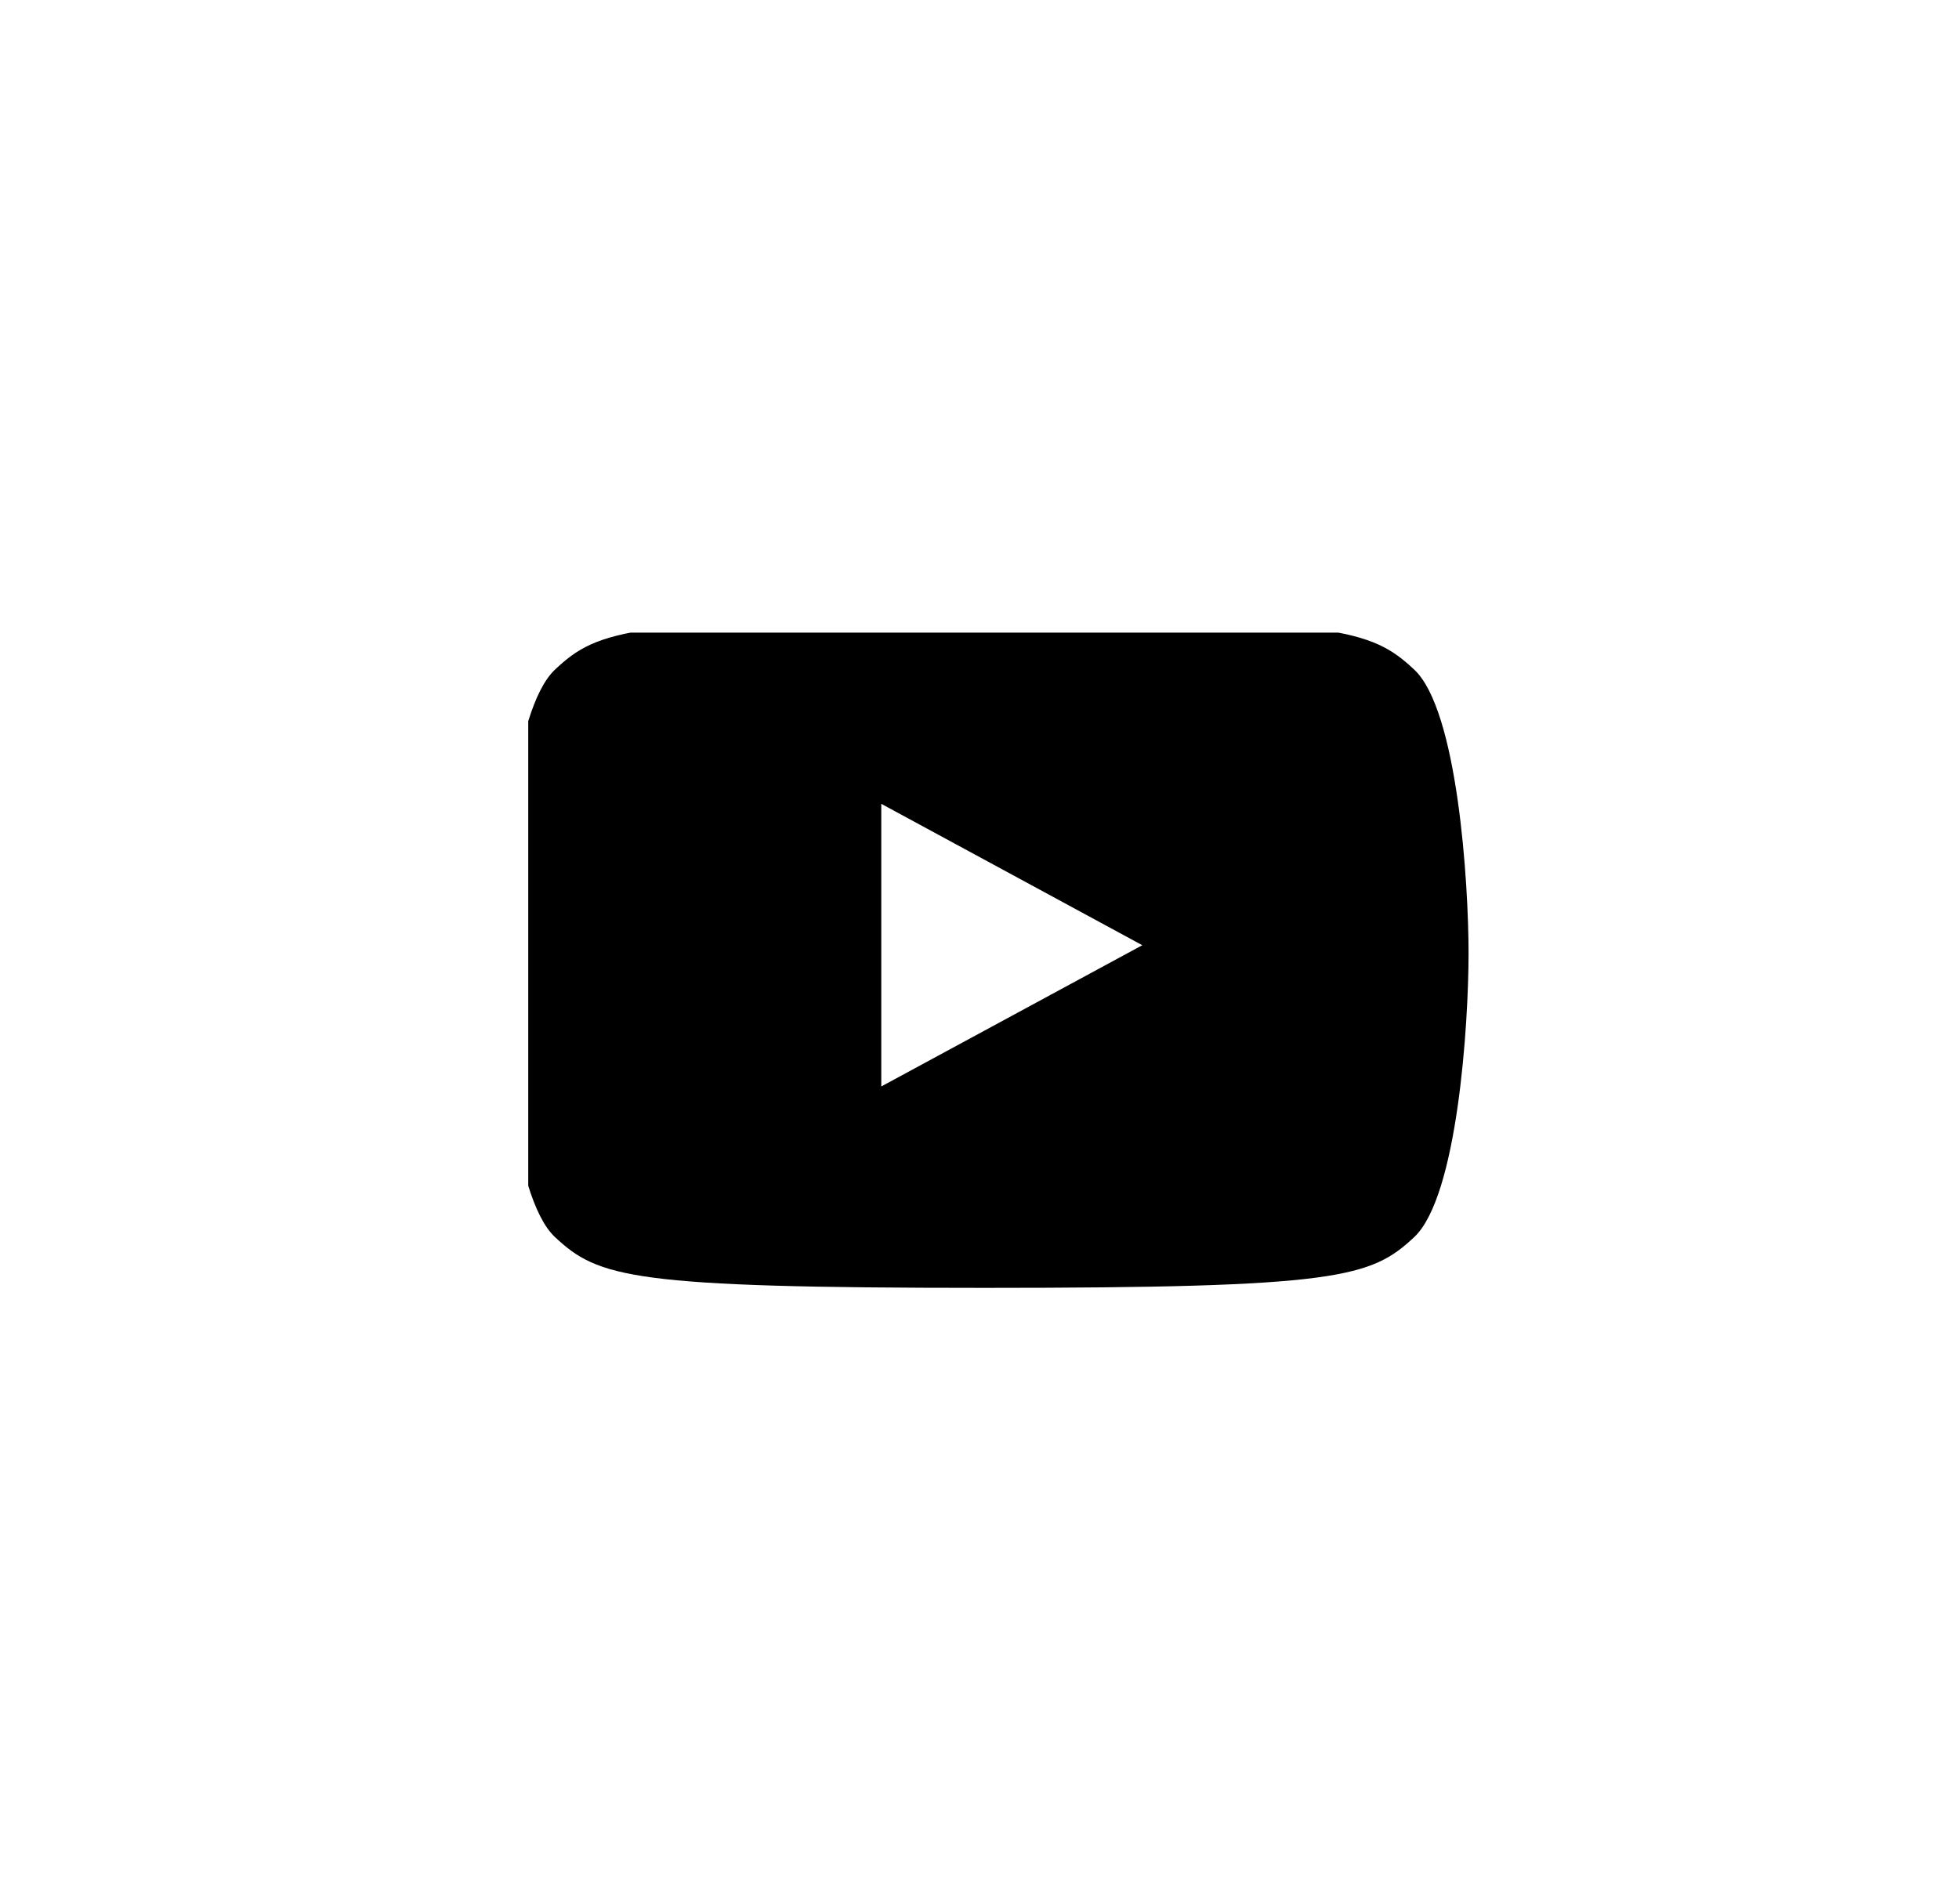
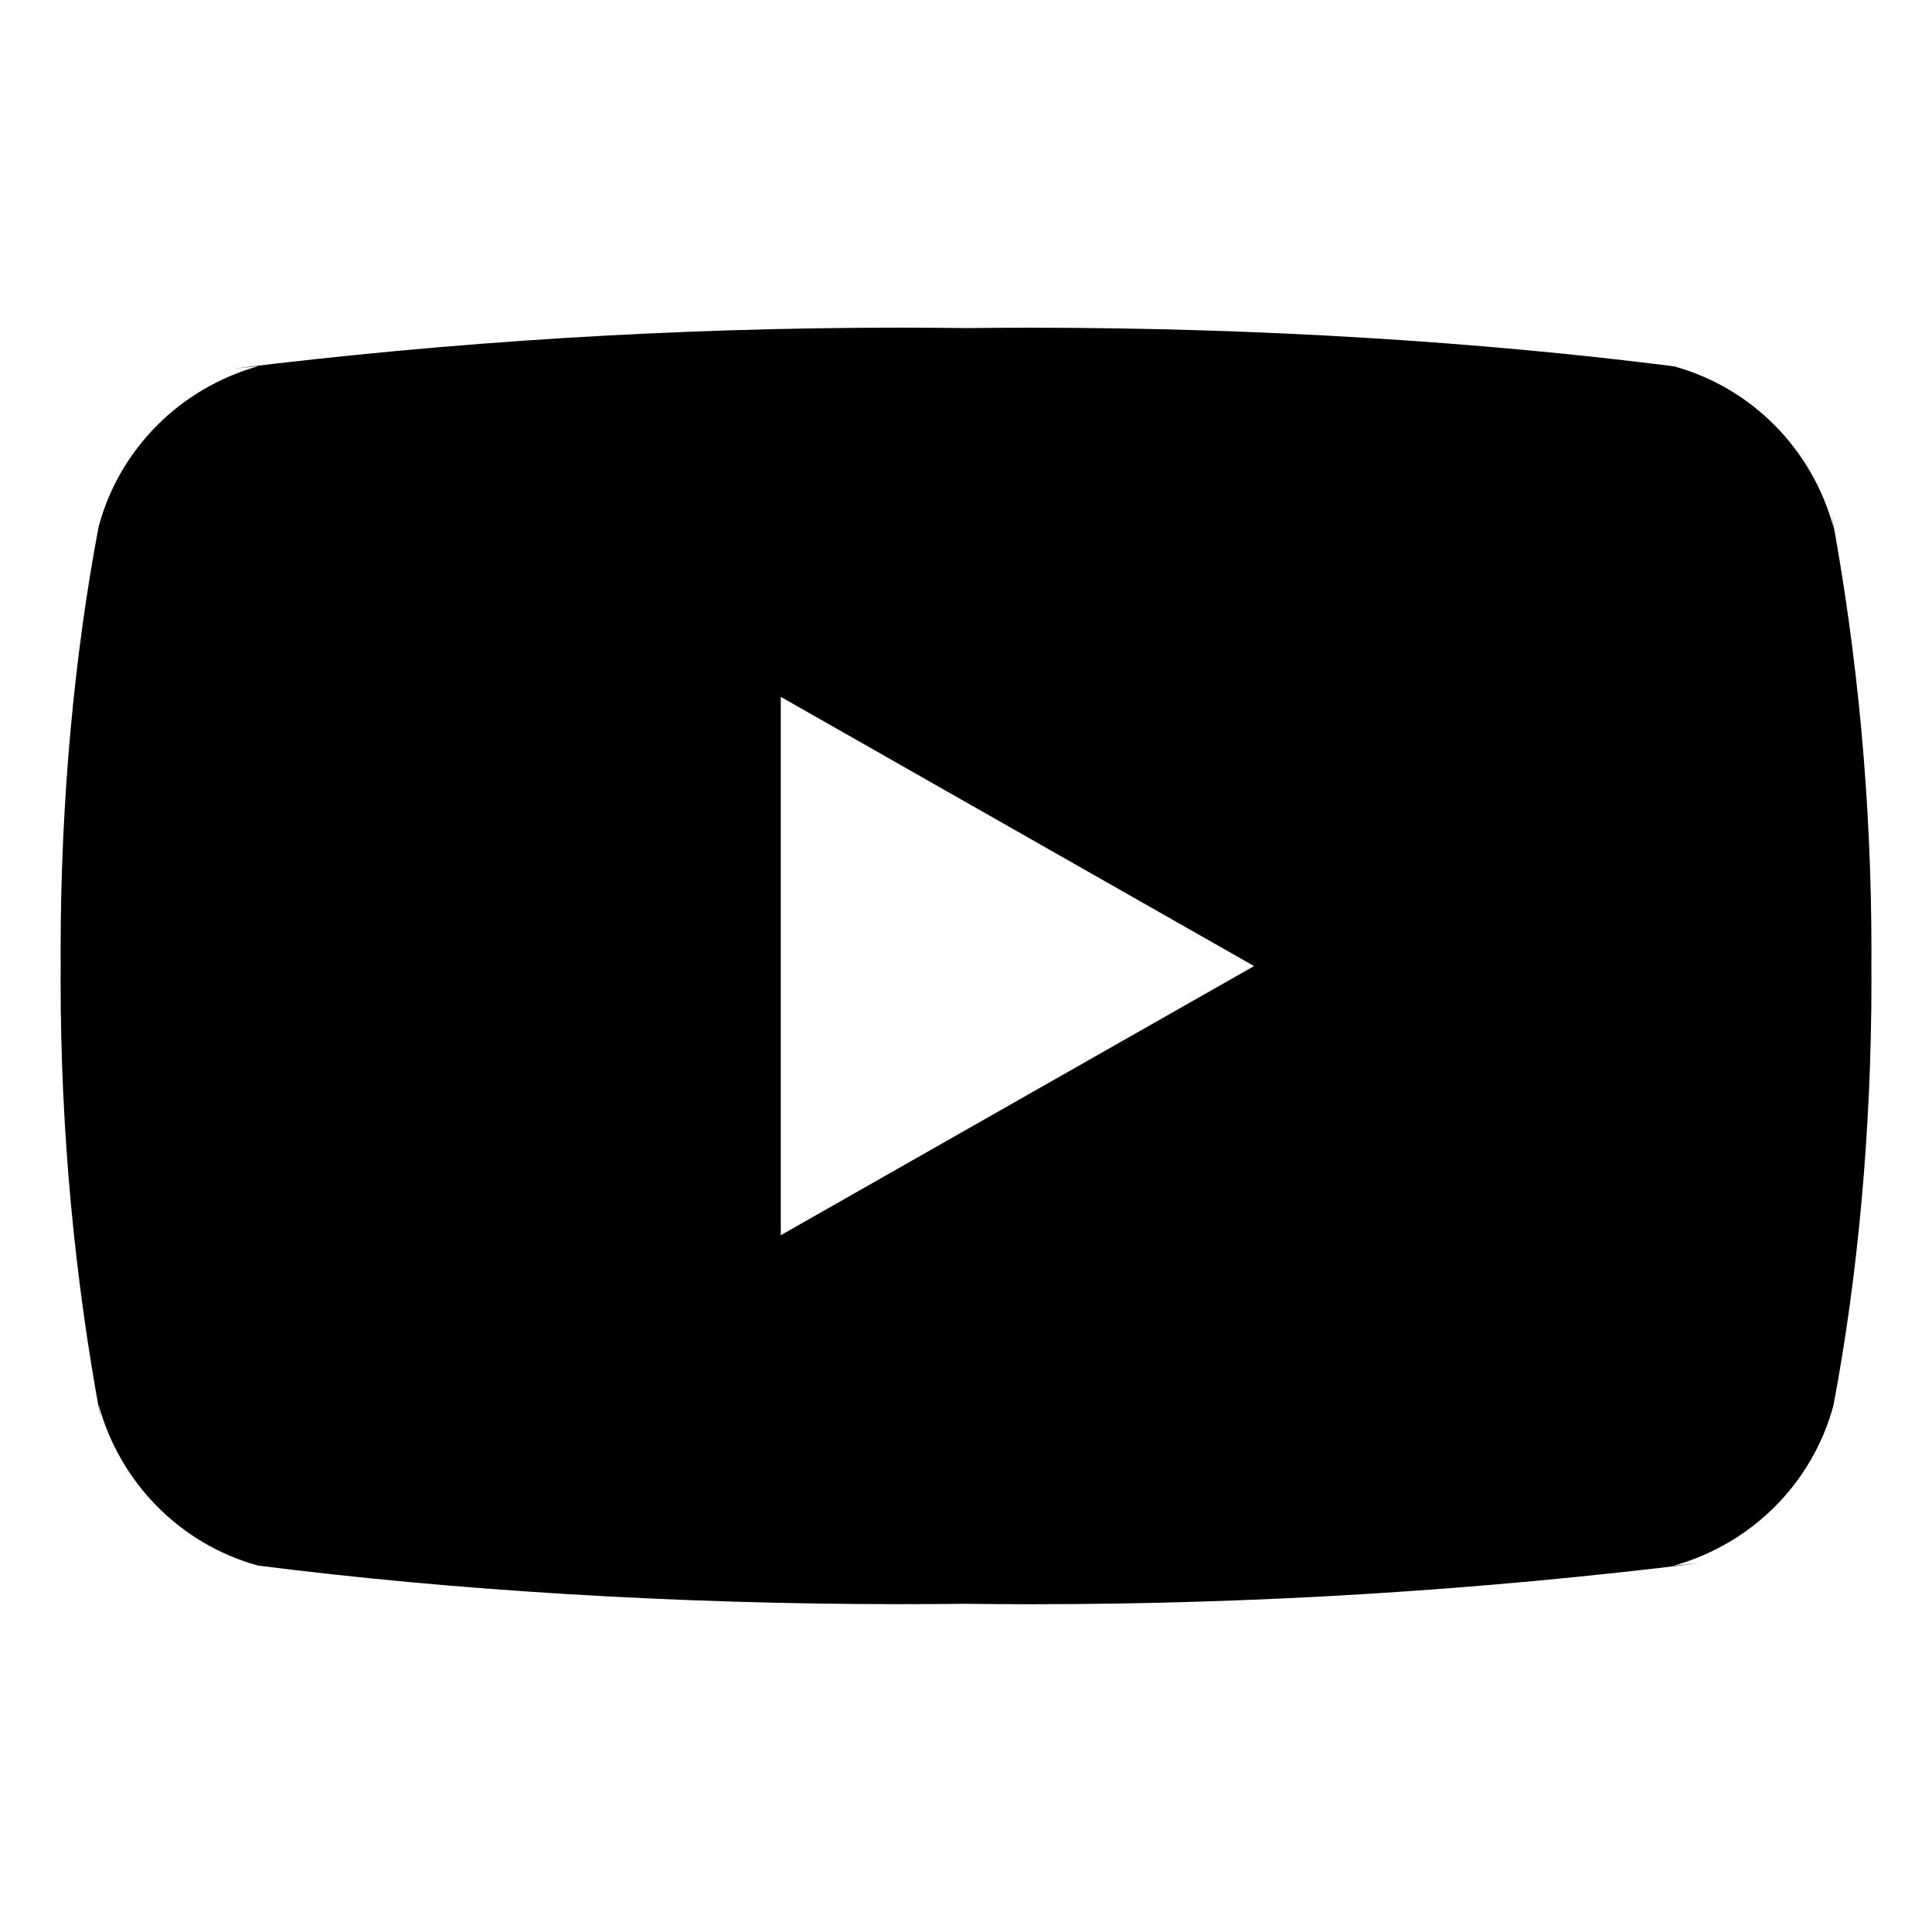
- <svg xmlns="http://www.w3.org/2000/svg" version="1.2" viewBox="0 0 142 138" width="142" height="138">
-   <defs>
-     <clipPath clipPathUnits="userSpaceOnUse" id="cp1">
-       <path d="m38.29 45.86h70.16v48.48h-70.16z" />
-     </clipPath>
-   </defs>
-   <style>
- 		.s0 { fill: #000000 } 
- 	</style>
-   <g id="Clip-Path" clip-path="url(#cp1)">
-     <g>
-       <path class="s0" d="m106.45 69.11c0-5.14-0.79-17.63-3.94-20.57-3.15-2.94-5.51-3.68-31.14-3.68-25.63 0-28 0.73-31.14 3.68-3.14 2.95-3.94 15.46-3.94 20.57 0 5.11 0.79 17.63 3.94 20.57 3.15 2.94 5.52 3.68 31.14 3.68 25.62 0 28-0.74 31.14-3.68 3.14-2.94 3.94-15.42 3.94-20.57zm-23.65-0.59l-18.92 10.24v-20.49z" />
-     </g>
-   </g>
+ <svg xmlns="http://www.w3.org/2000/svg" fill="#000000" width="800px" height="800px" viewBox="0 0 32 32" version="1.1">
+   <path d="M12.932 20.459v-8.917l7.839 4.459zM30.368 8.735c-0.354-1.301-1.354-2.307-2.625-2.663l-0.027-0.006c-3.193-0.406-6.886-0.638-10.634-0.638-0.381 0-0.761 0.002-1.14 0.007l0.058-0.001c-0.322-0.004-0.701-0.007-1.082-0.007-3.748 0-7.443 0.232-11.070 0.681l0.434-0.044c-1.297 0.363-2.297 1.368-2.644 2.643l-0.006 0.026c-0.4 2.109-0.628 4.536-0.628 7.016 0 0.088 0 0.176 0.001 0.263l-0-0.014c-0 0.074-0.001 0.162-0.001 0.25 0 2.48 0.229 4.906 0.666 7.259l-0.038-0.244c0.354 1.301 1.354 2.307 2.625 2.663l0.027 0.006c3.193 0.406 6.886 0.638 10.634 0.638 0.38 0 0.76-0.002 1.14-0.007l-0.058 0.001c0.322 0.004 0.702 0.007 1.082 0.007 3.749 0 7.443-0.232 11.070-0.681l-0.434 0.044c1.298-0.362 2.298-1.368 2.646-2.643l0.006-0.026c0.399-2.109 0.627-4.536 0.627-7.015 0-0.088-0-0.176-0.001-0.263l0 0.013c0-0.074 0.001-0.162 0.001-0.25 0-2.48-0.229-4.906-0.666-7.259l0.038 0.244z" />
</svg>
